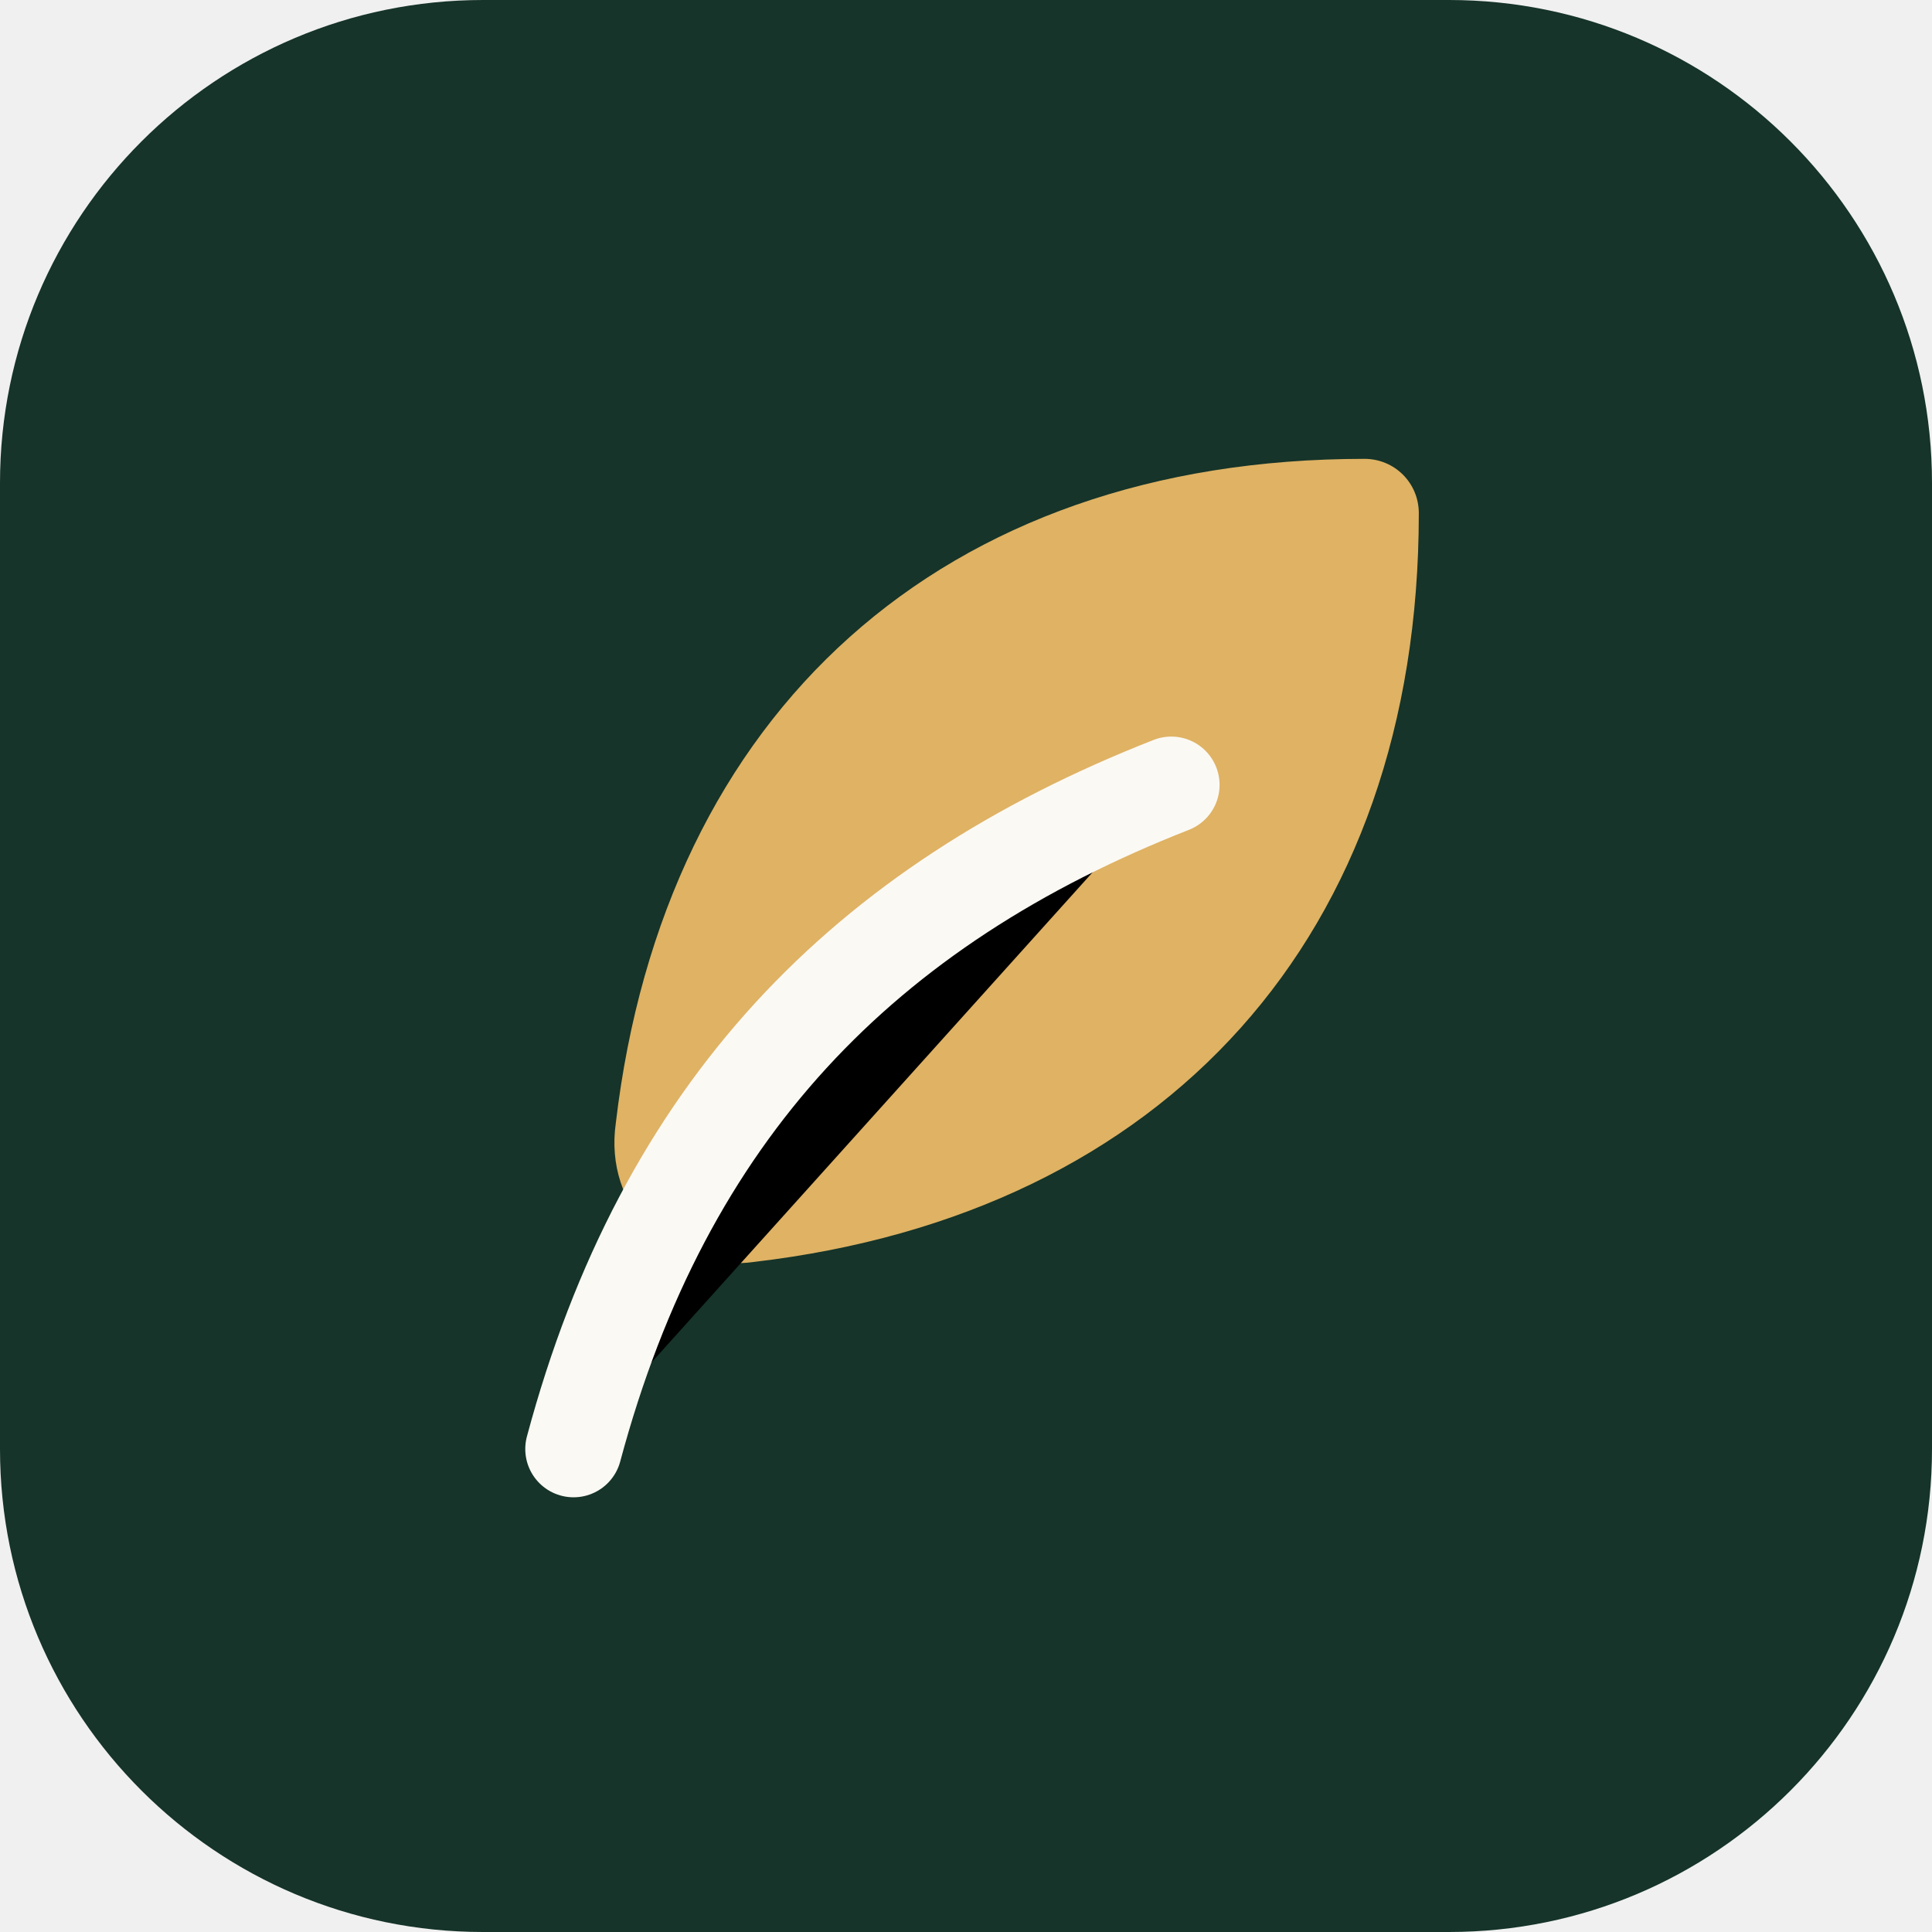
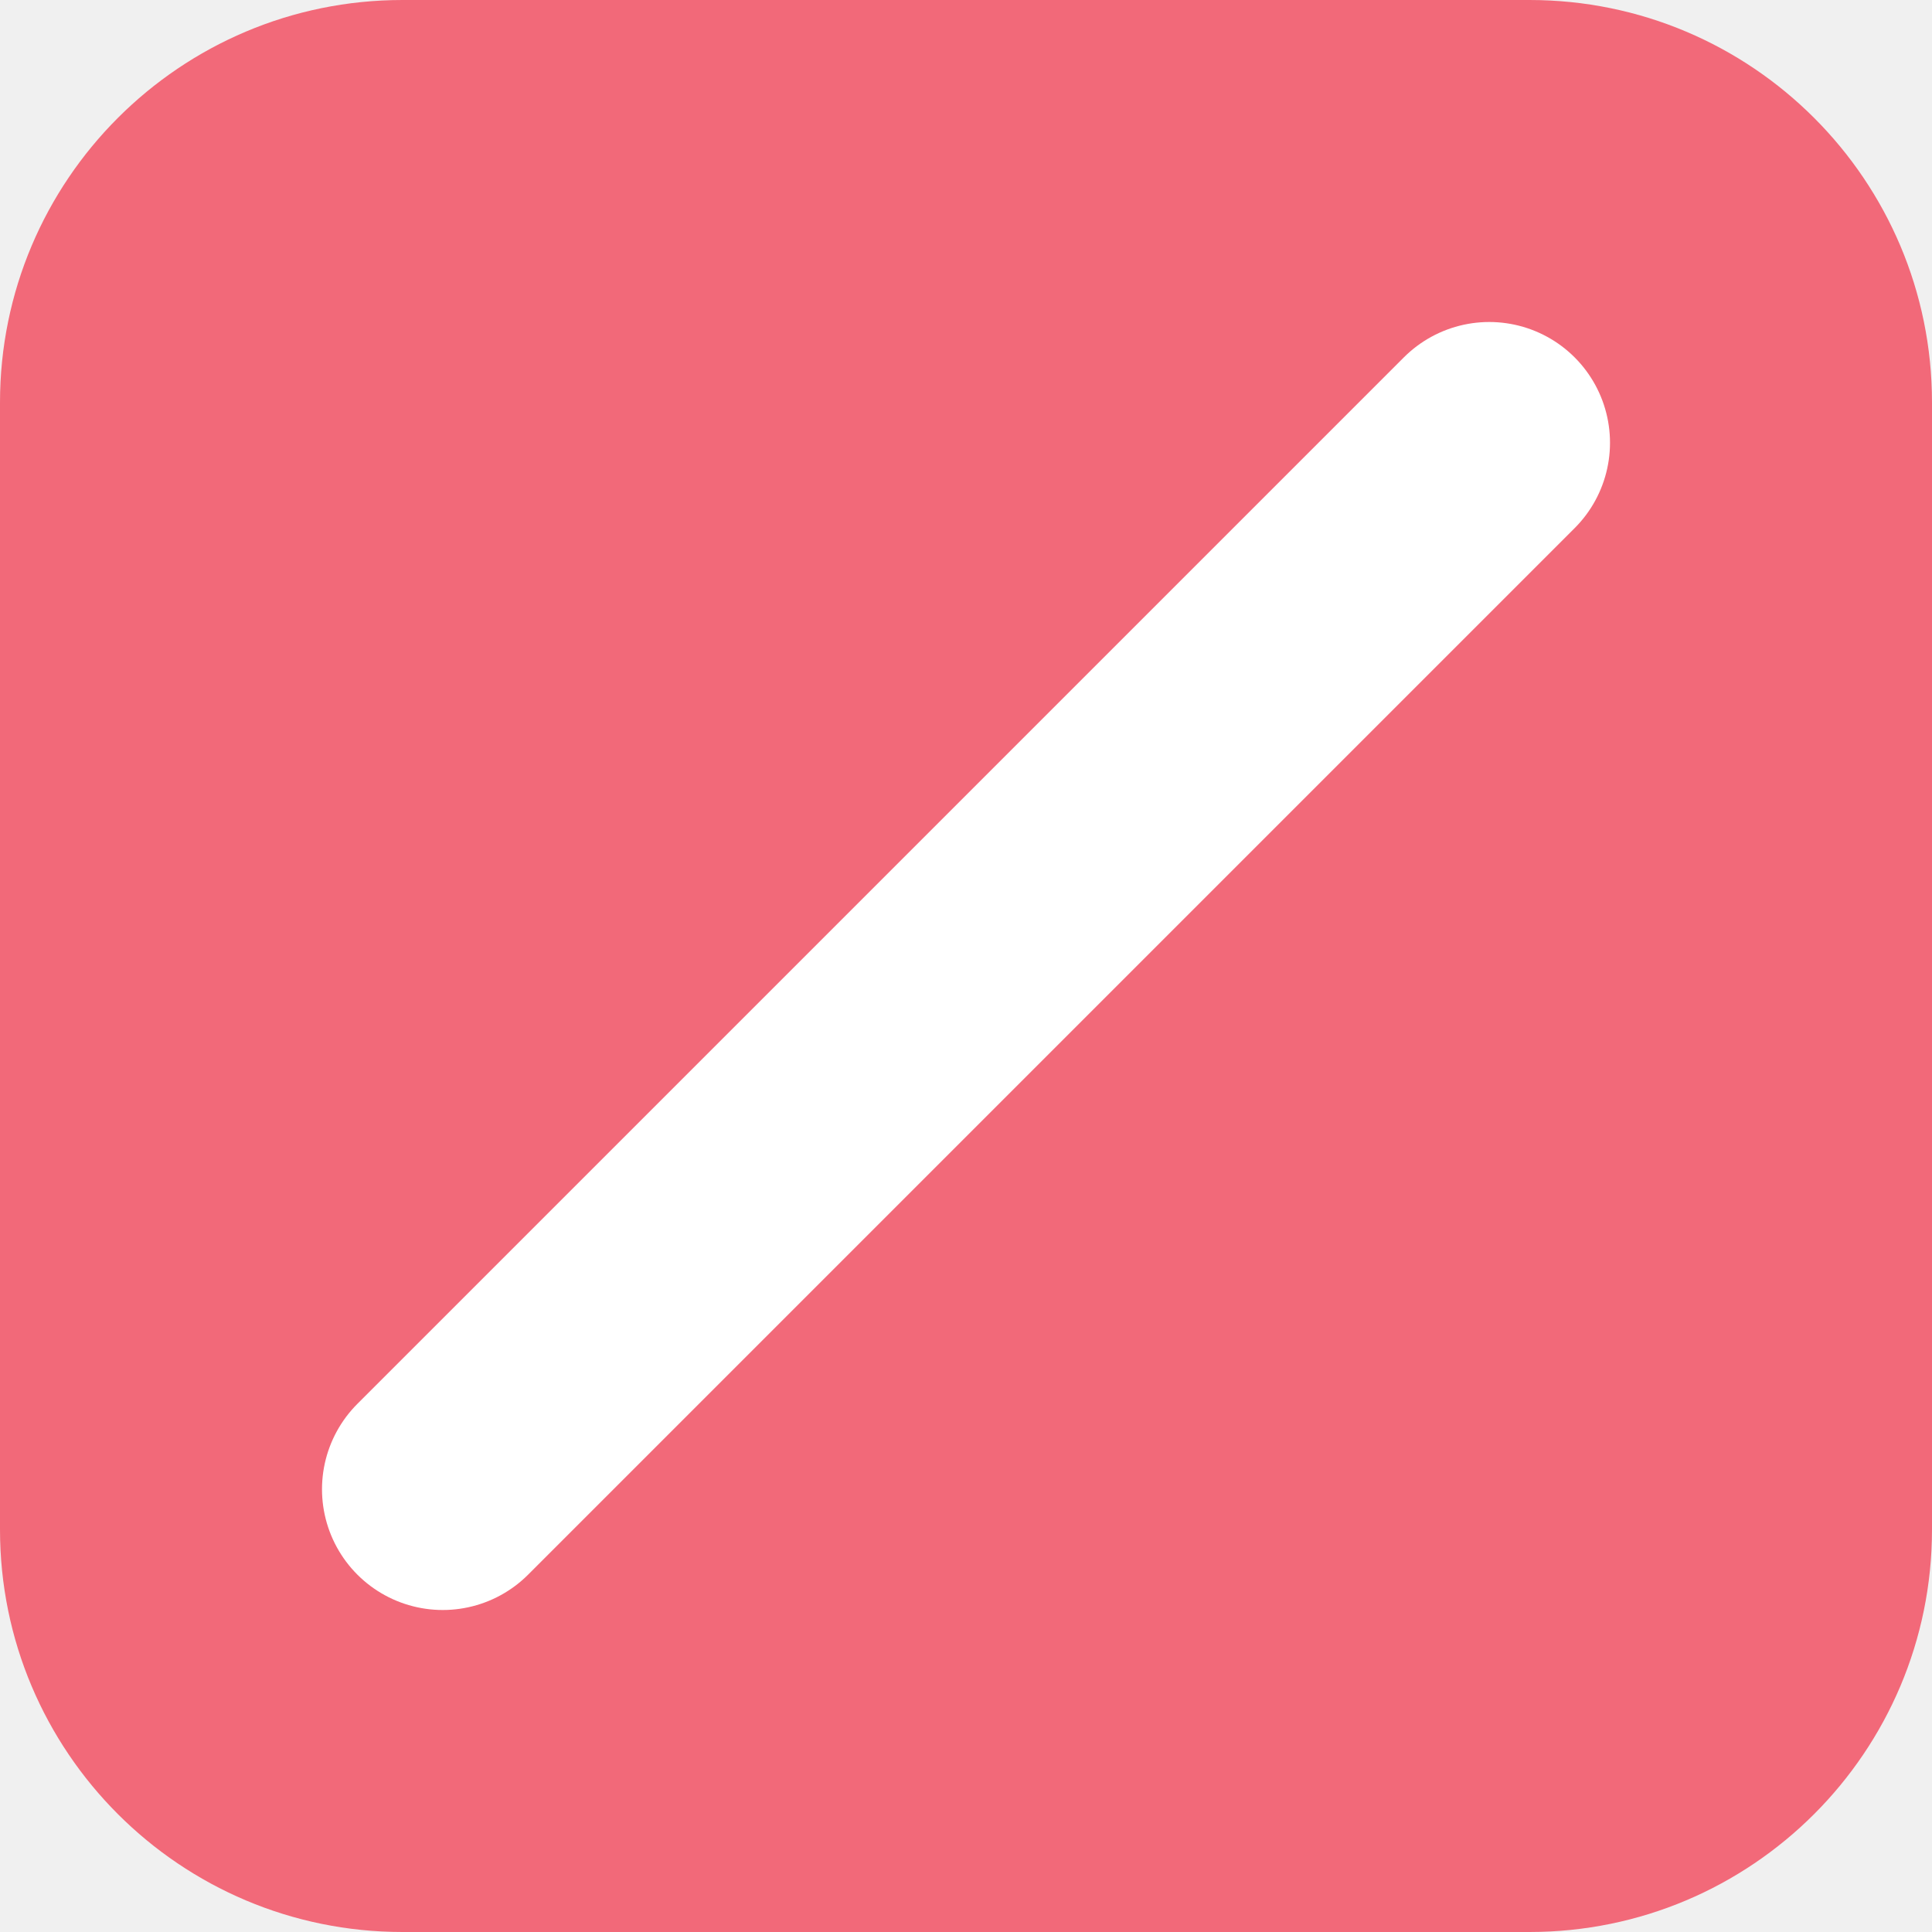
- <svg xmlns="http://www.w3.org/2000/svg" viewBox="0 0 32 32">
-   <rect width="32" height="32" rx="8" fill="#163429" />
-   <path d="M23.5 8.5c0 7-4.2 11.6-11 12.4-1.4.2-2.5-.9-2.3-2.3.8-6.8 5.4-11 12.4-11 .5 0 .9.4.9.9Z" fill="#DFB264" />
-   <path d="M9.5 24c1.5-5.6 4.8-9 9.9-11" stroke="#FBF9F4" stroke-width="1.6" stroke-linecap="round" />
+ <svg xmlns="http://www.w3.org/2000/svg" viewBox="0 0 48 48">
+   <rect width="48" height="48" rx="10" fill="#F26979" />
+   <path d="M11 37 37 11" stroke="#FFFFFF" stroke-width="6" stroke-linecap="round" />
</svg>
